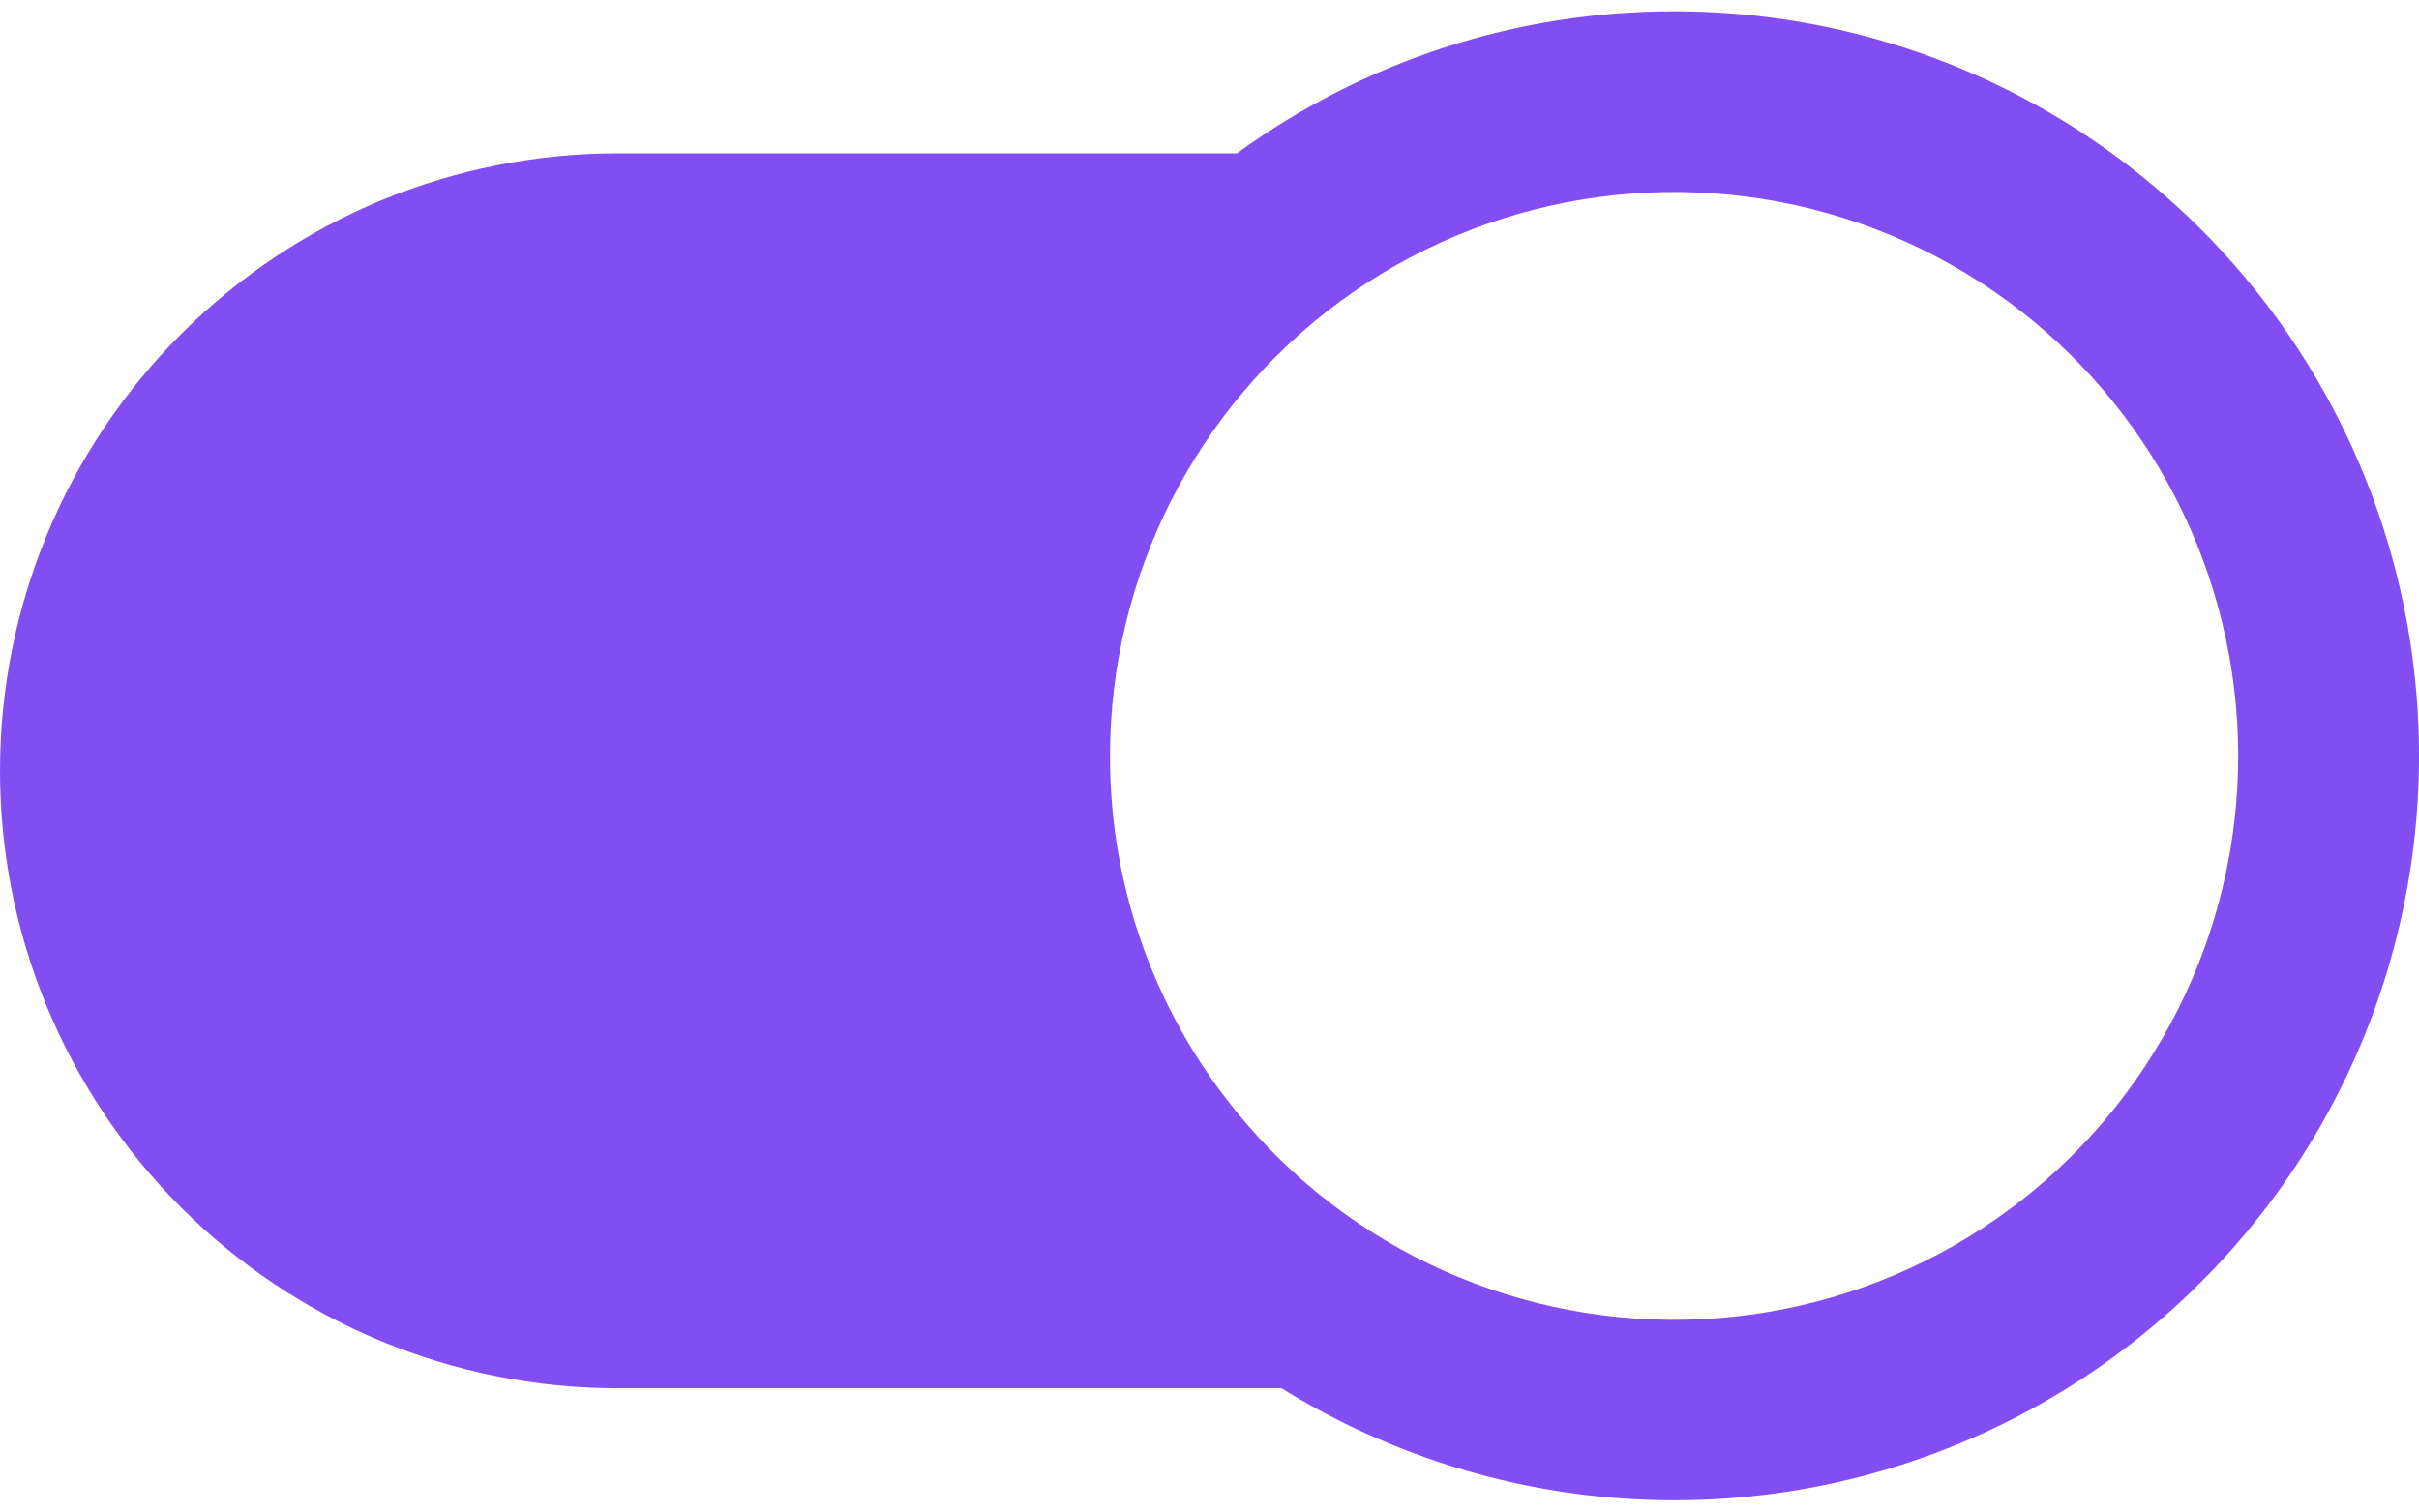
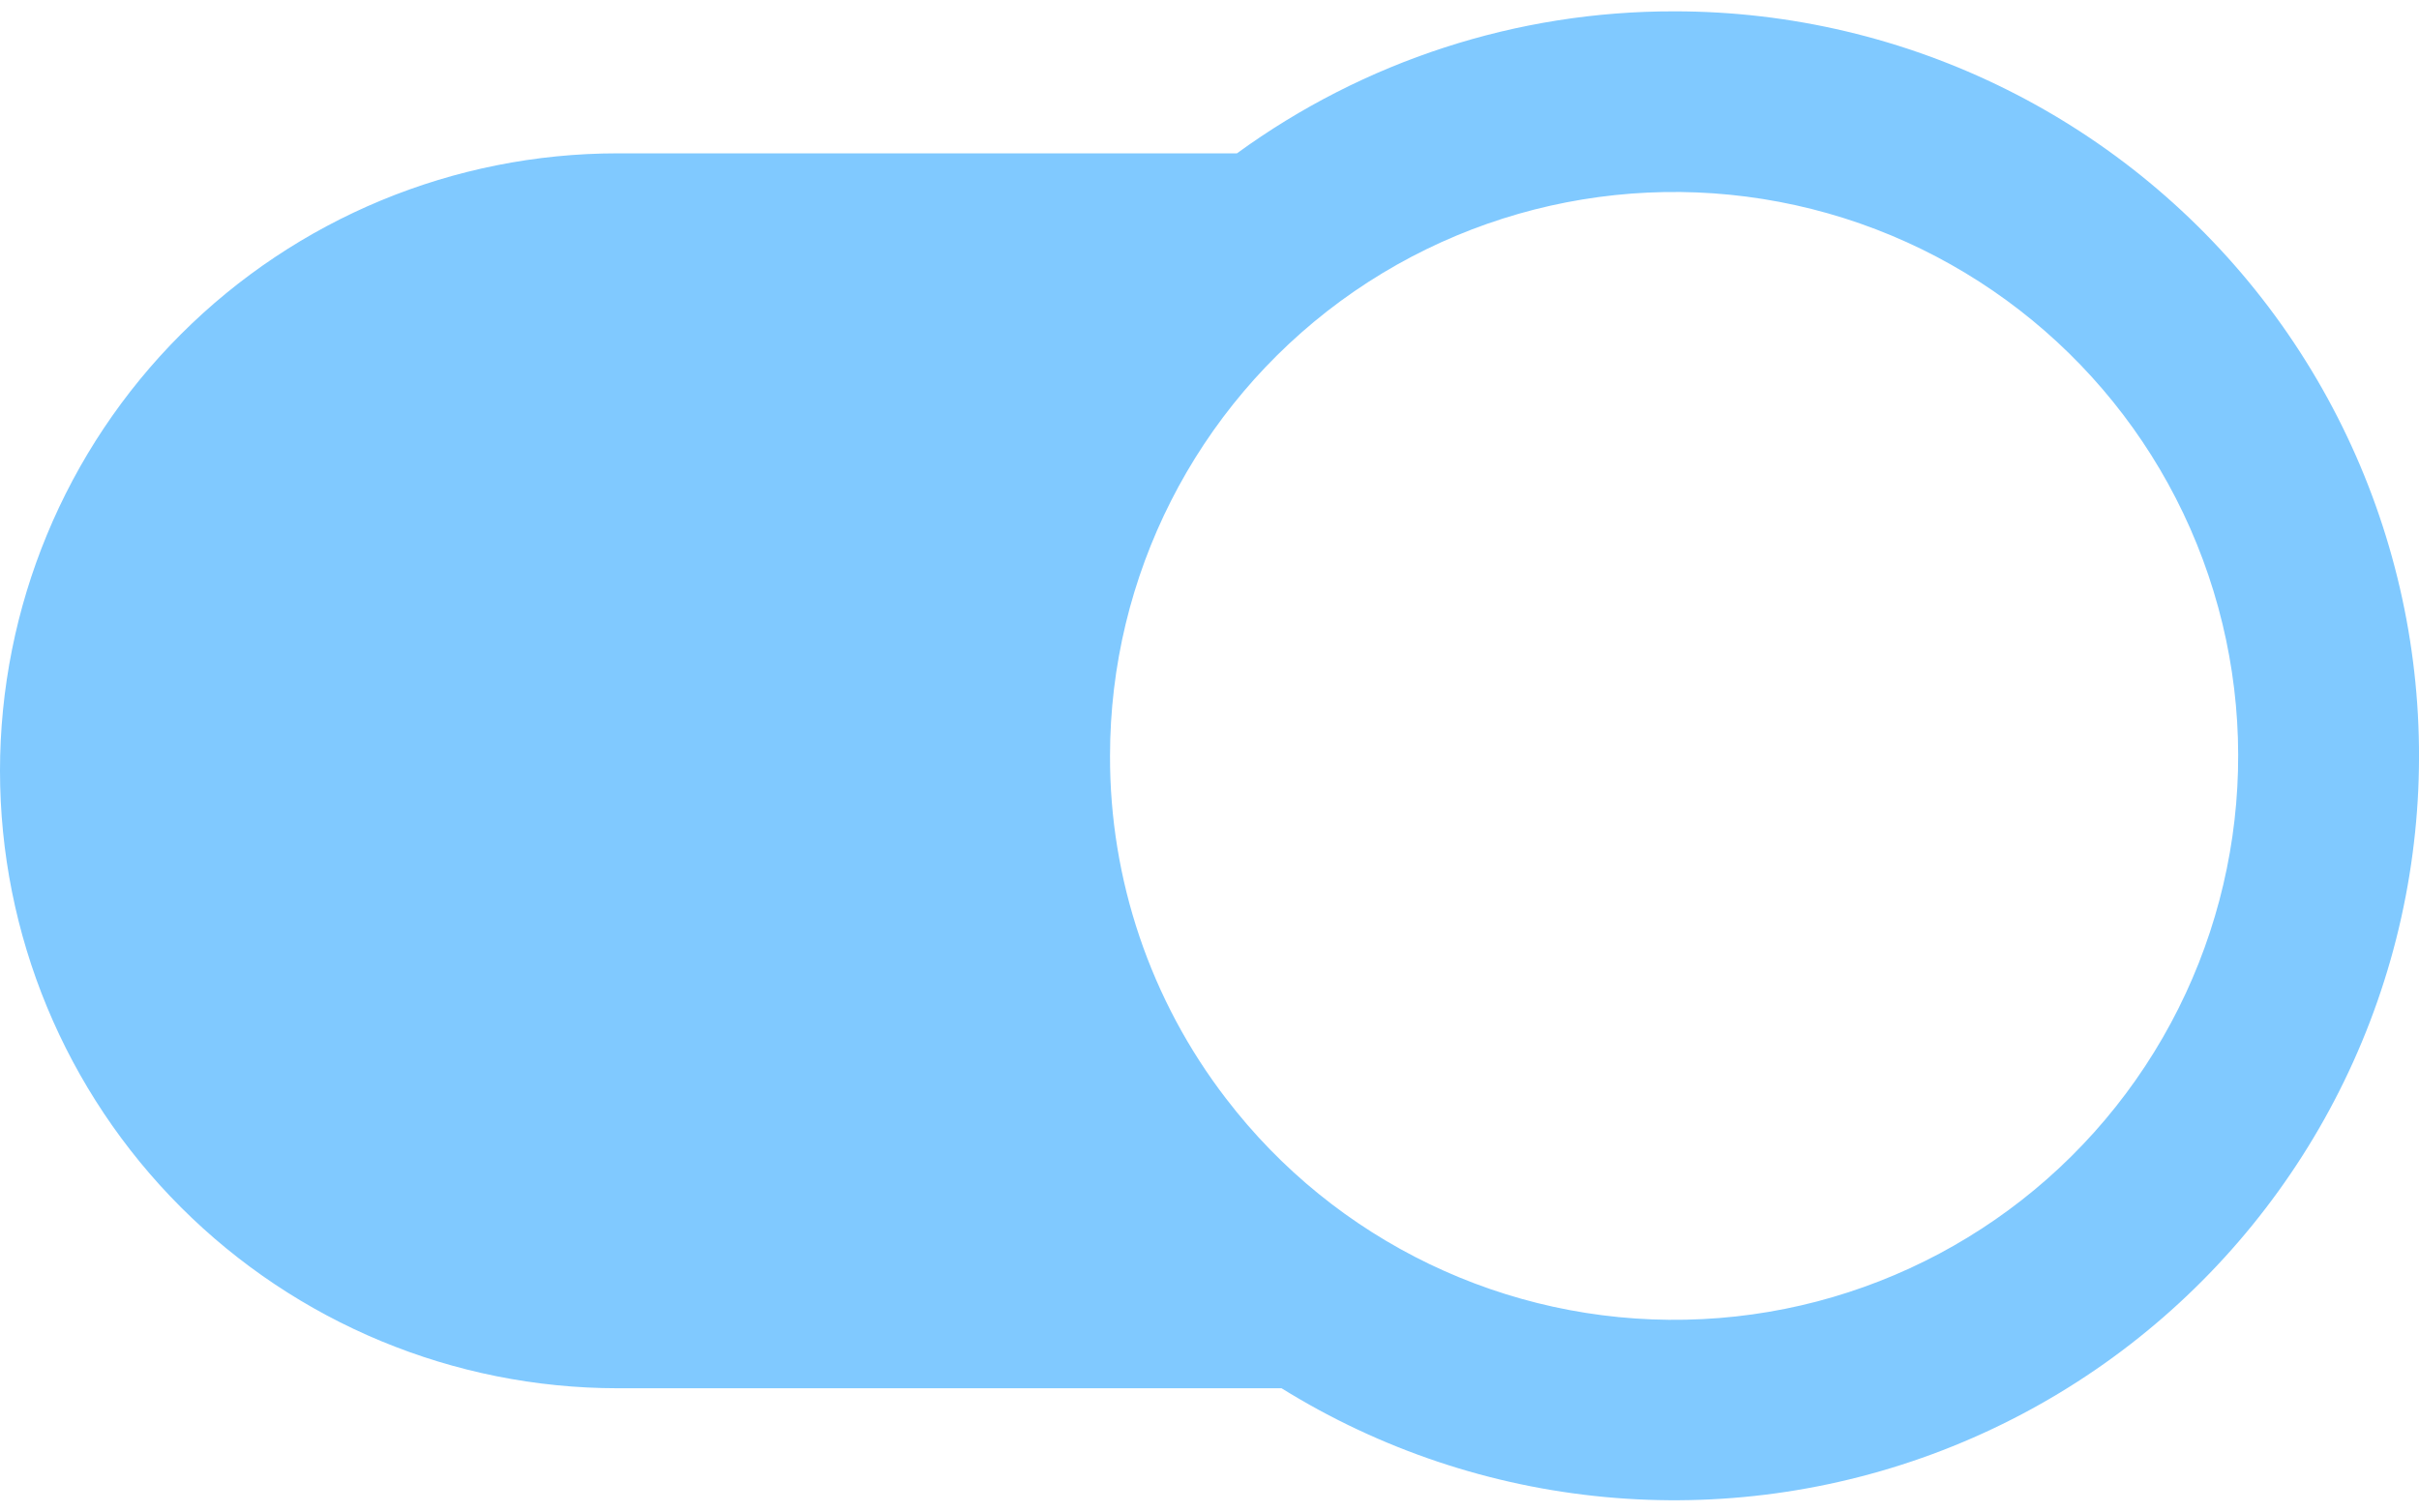
<svg xmlns="http://www.w3.org/2000/svg" width="32" height="20" viewBox="0 0 32 20" fill="none">
-   <path d="M6.624e-05 10.199C6.624e-05 12.365 0.861 14.443 2.394 15.975C3.925 17.506 6.002 18.368 8.17 18.369H16.954H16.953C19.578 19.999 22.816 20.303 25.699 19.189C28.581 18.075 30.775 15.674 31.623 12.703C32.47 9.73 31.874 6.533 30.013 4.066C28.151 1.6 25.24 0.149 22.15 0.15C20.07 0.146 18.044 0.805 16.363 2.029H8.17C6.003 2.029 3.925 2.89 2.393 4.423C0.861 5.954 0 8.033 0 10.199L6.624e-05 10.199ZM14.684 10C14.684 7.623 15.819 5.388 17.736 3.982C19.655 2.577 22.128 2.171 24.395 2.887C26.663 3.605 28.453 5.359 29.214 7.611C29.977 9.864 29.619 12.344 28.253 14.29C26.887 16.236 24.674 17.415 22.298 17.462C19.921 17.511 17.662 16.424 16.218 14.535C15.219 13.235 14.679 11.64 14.684 10L14.684 10Z" fill="#824EF2" />
+   <path d="M6.624e-05 10.199C6.624e-05 12.365 0.861 14.443 2.394 15.975C3.925 17.506 6.002 18.368 8.17 18.369H16.954H16.953C19.578 19.999 22.816 20.303 25.699 19.189C28.581 18.075 30.775 15.674 31.623 12.703C32.47 9.73 31.874 6.533 30.013 4.066C28.151 1.6 25.24 0.149 22.15 0.15C20.07 0.146 18.044 0.805 16.363 2.029H8.17C6.003 2.029 3.925 2.89 2.393 4.423C0.861 5.954 0 8.033 0 10.199L6.624e-05 10.199ZM14.684 10C14.684 7.623 15.819 5.388 17.736 3.982C19.655 2.577 22.128 2.171 24.395 2.887C26.663 3.605 28.453 5.359 29.214 7.611C29.977 9.864 29.619 12.344 28.253 14.29C26.887 16.236 24.674 17.415 22.298 17.462C19.921 17.511 17.662 16.424 16.218 14.535C15.219 13.235 14.679 11.64 14.684 10L14.684 10Z" fill="#80C9FF" />
</svg>
